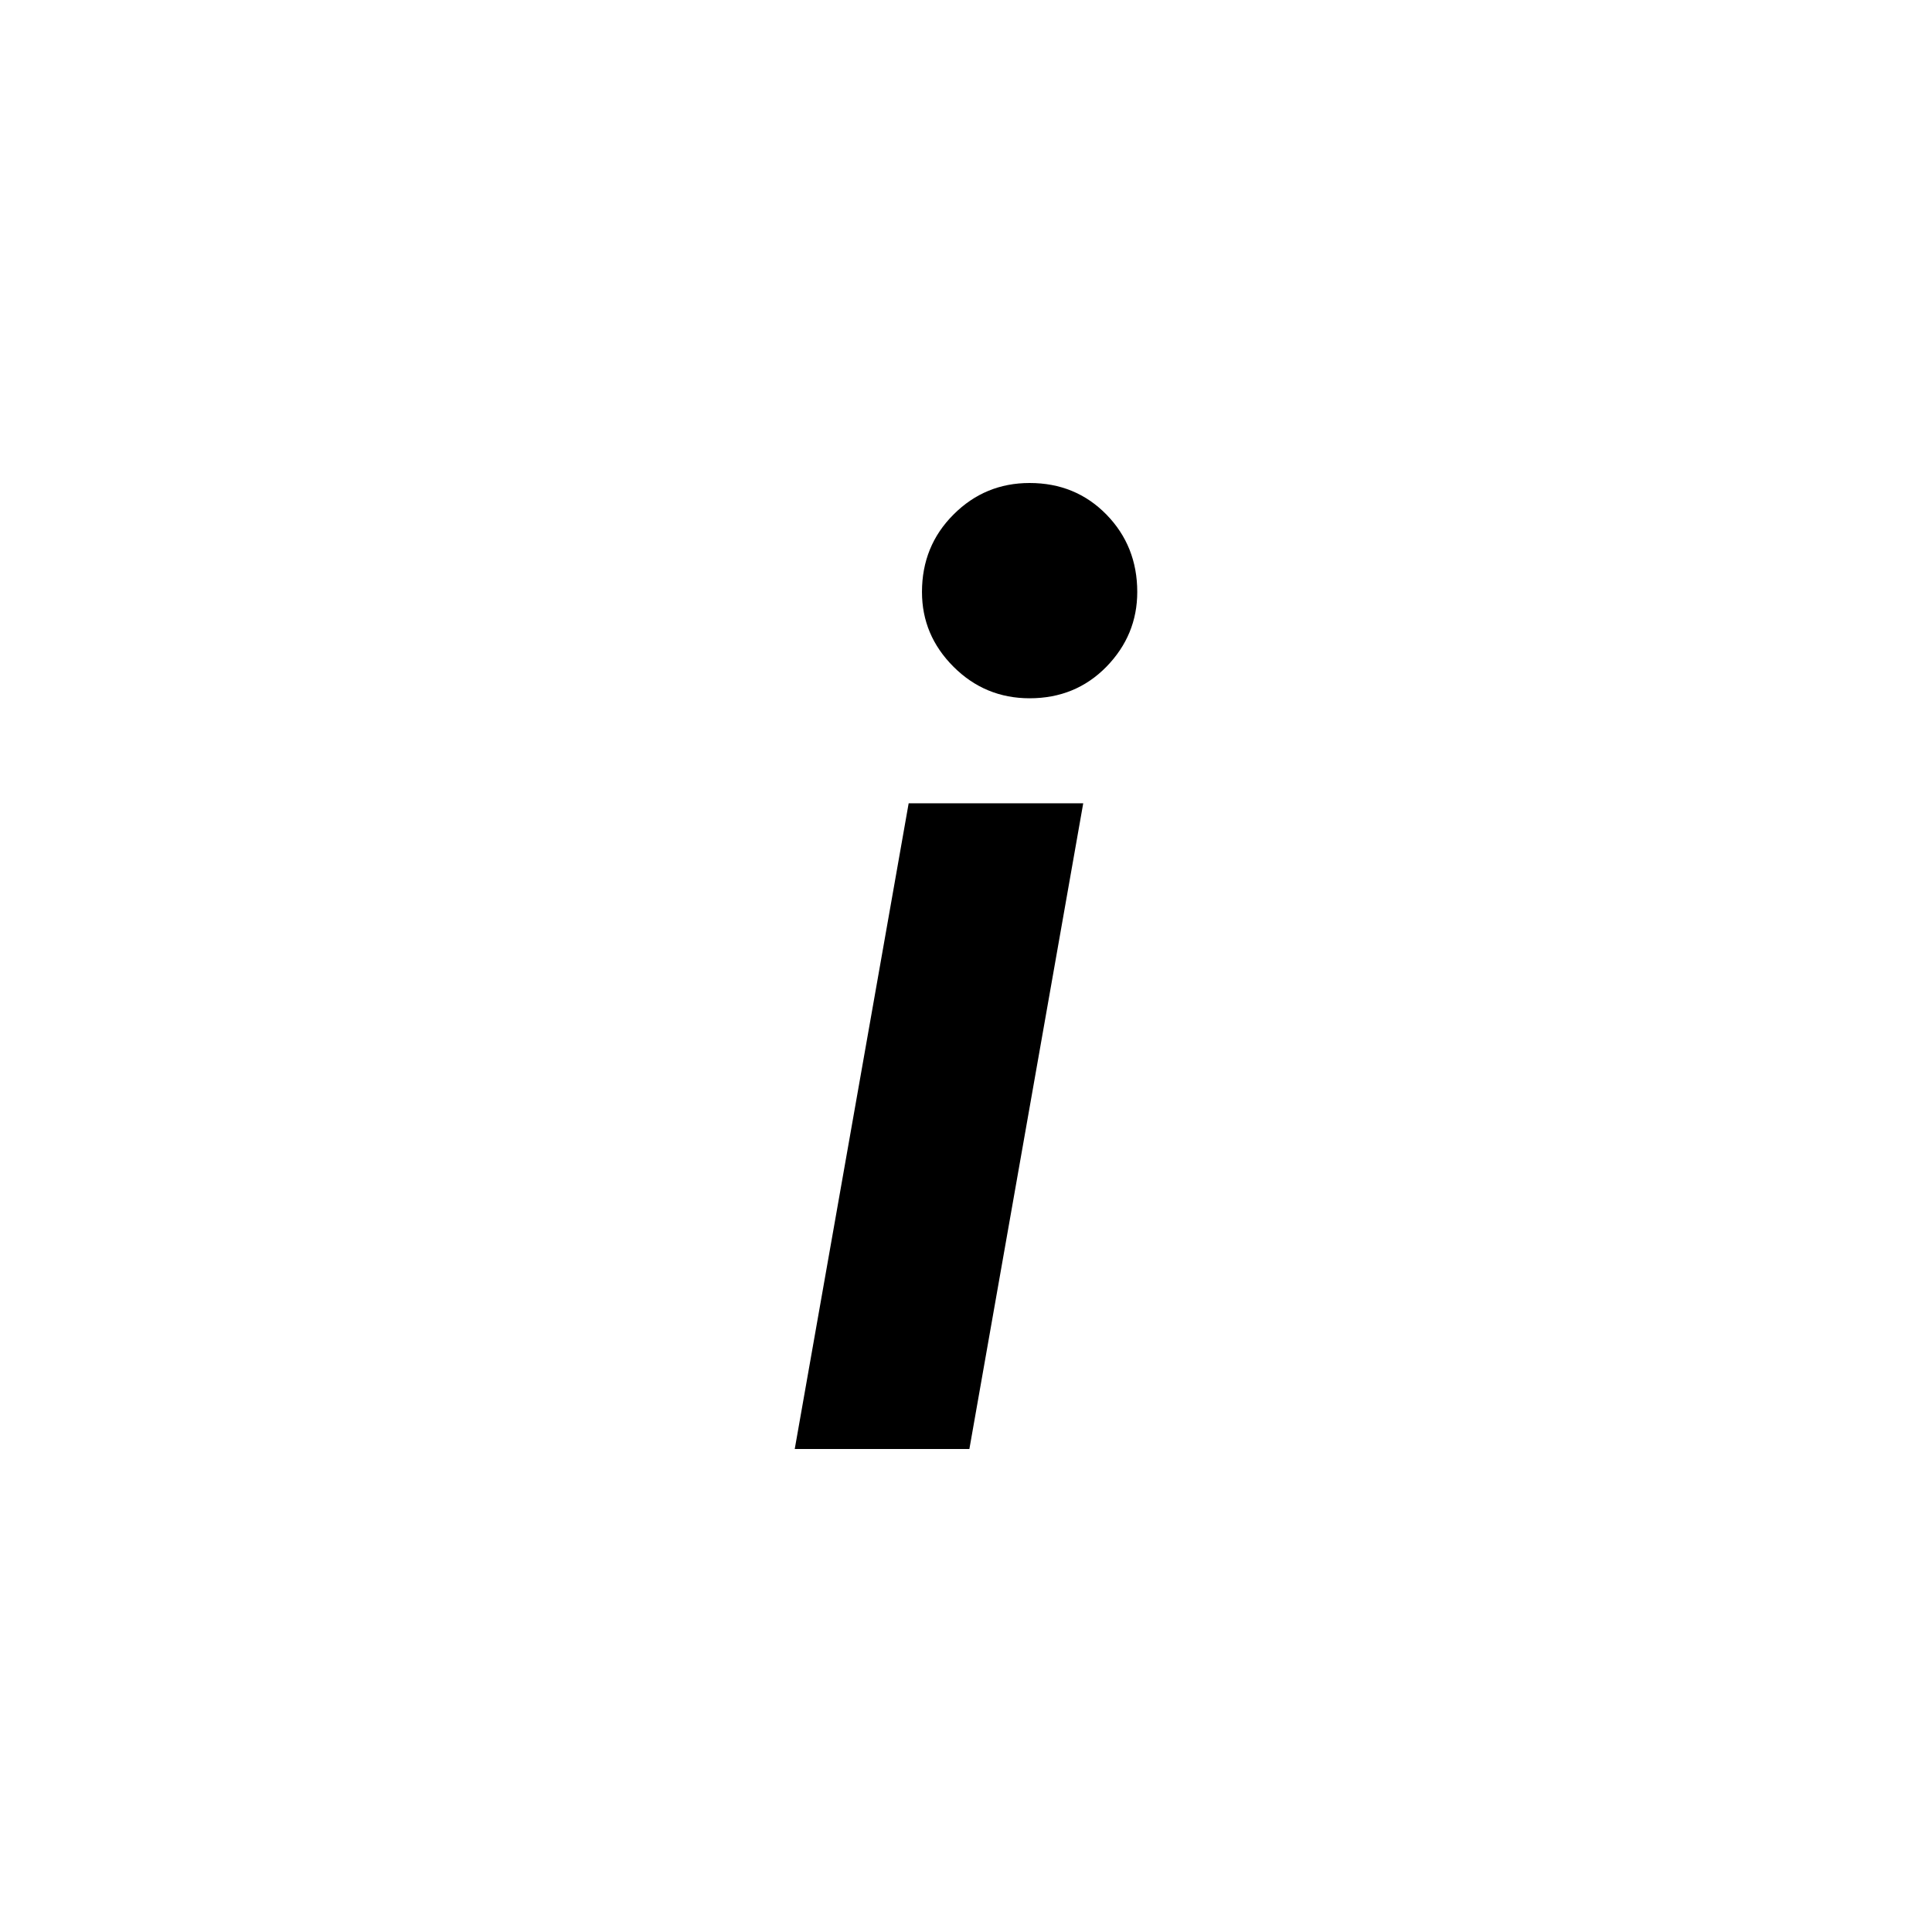
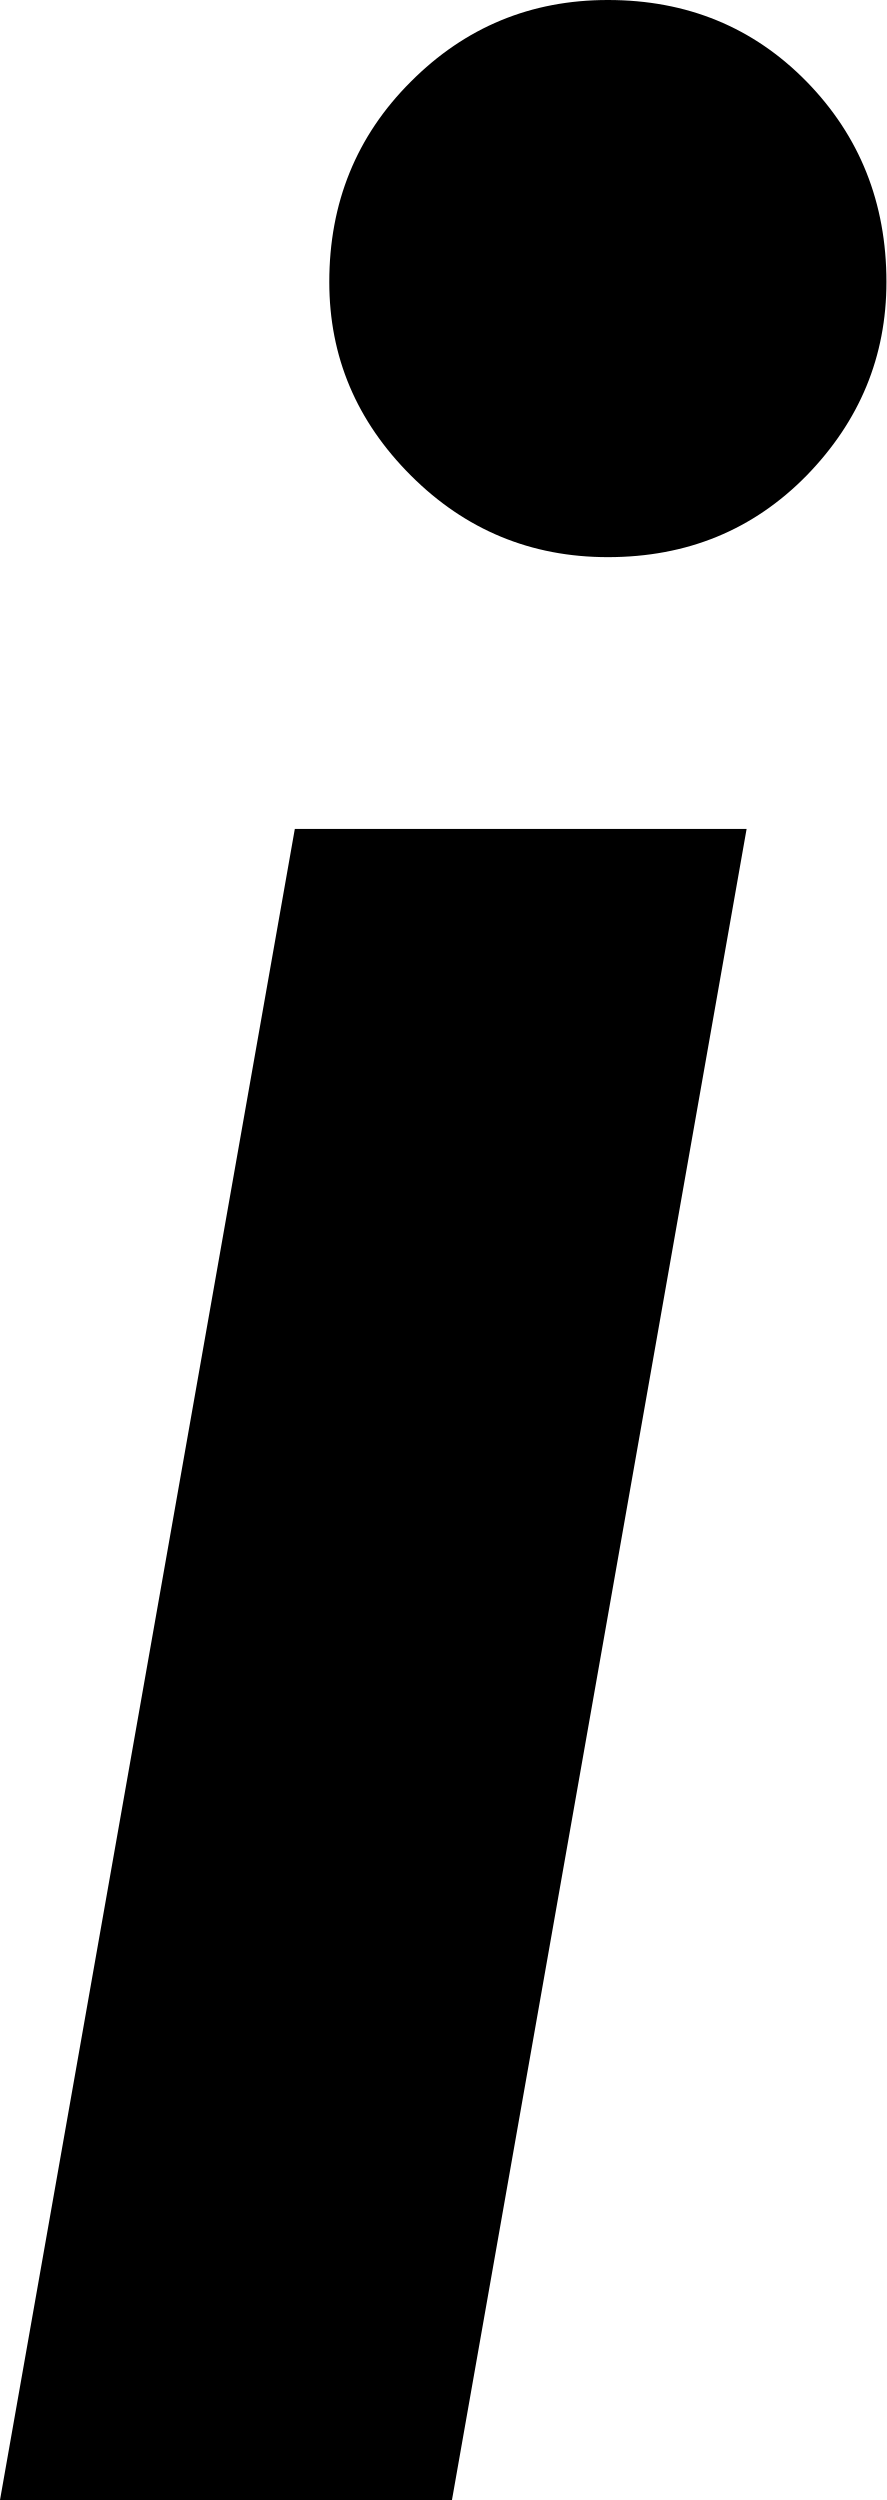
- <svg xmlns="http://www.w3.org/2000/svg" version="1.1" x="0px" y="0px" viewBox="0 0 28 28" style="enable-background:new 0 0 28 28;" xml:space="preserve">
+ <svg xmlns="http://www.w3.org/2000/svg" version="1.1" id="XMLID_1_" x="0px" y="0px" viewBox="0 0 4.964 14" enable-background="new 0 0 4.964 14" xml:space="preserve">
  <g id="italic">
    <g>
-       <polygon points="11.518,21 14.049,21 15.699,11.642 13.169,11.642   " />
-       <path d="M16.035,7.457C15.736,7.152,15.365,7,14.922,7c-0.431,0-0.799,0.152-1.103,0.457c-0.305,0.304-0.457,0.679-0.457,1.122    c0,0.419,0.152,0.779,0.457,1.084c0.304,0.304,0.672,0.457,1.103,0.457c0.443,0,0.814-0.152,1.113-0.457    c0.297-0.305,0.447-0.666,0.447-1.084C16.482,8.135,16.332,7.761,16.035,7.457z" />
+       <polygon points="0,14 2.531,14 4.181,4.642 1.651,4.642   " />
+       <path d="M4.517,0.457C4.218,0.152,3.847,0,3.404,0C2.973,0,2.605,0.152,2.301,0.457C1.996,0.761,1.844,1.136,1.844,1.579    c0,0.419,0.152,0.779,0.457,1.084C2.605,2.967,2.973,3.12,3.404,3.12c0.443,0,0.814-0.152,1.113-0.457    c0.297-0.305,0.447-0.666,0.447-1.084C4.964,1.135,4.814,0.761,4.517,0.457z" />
    </g>
  </g>
-   <g id="Layer_1">
- </g>
</svg>
